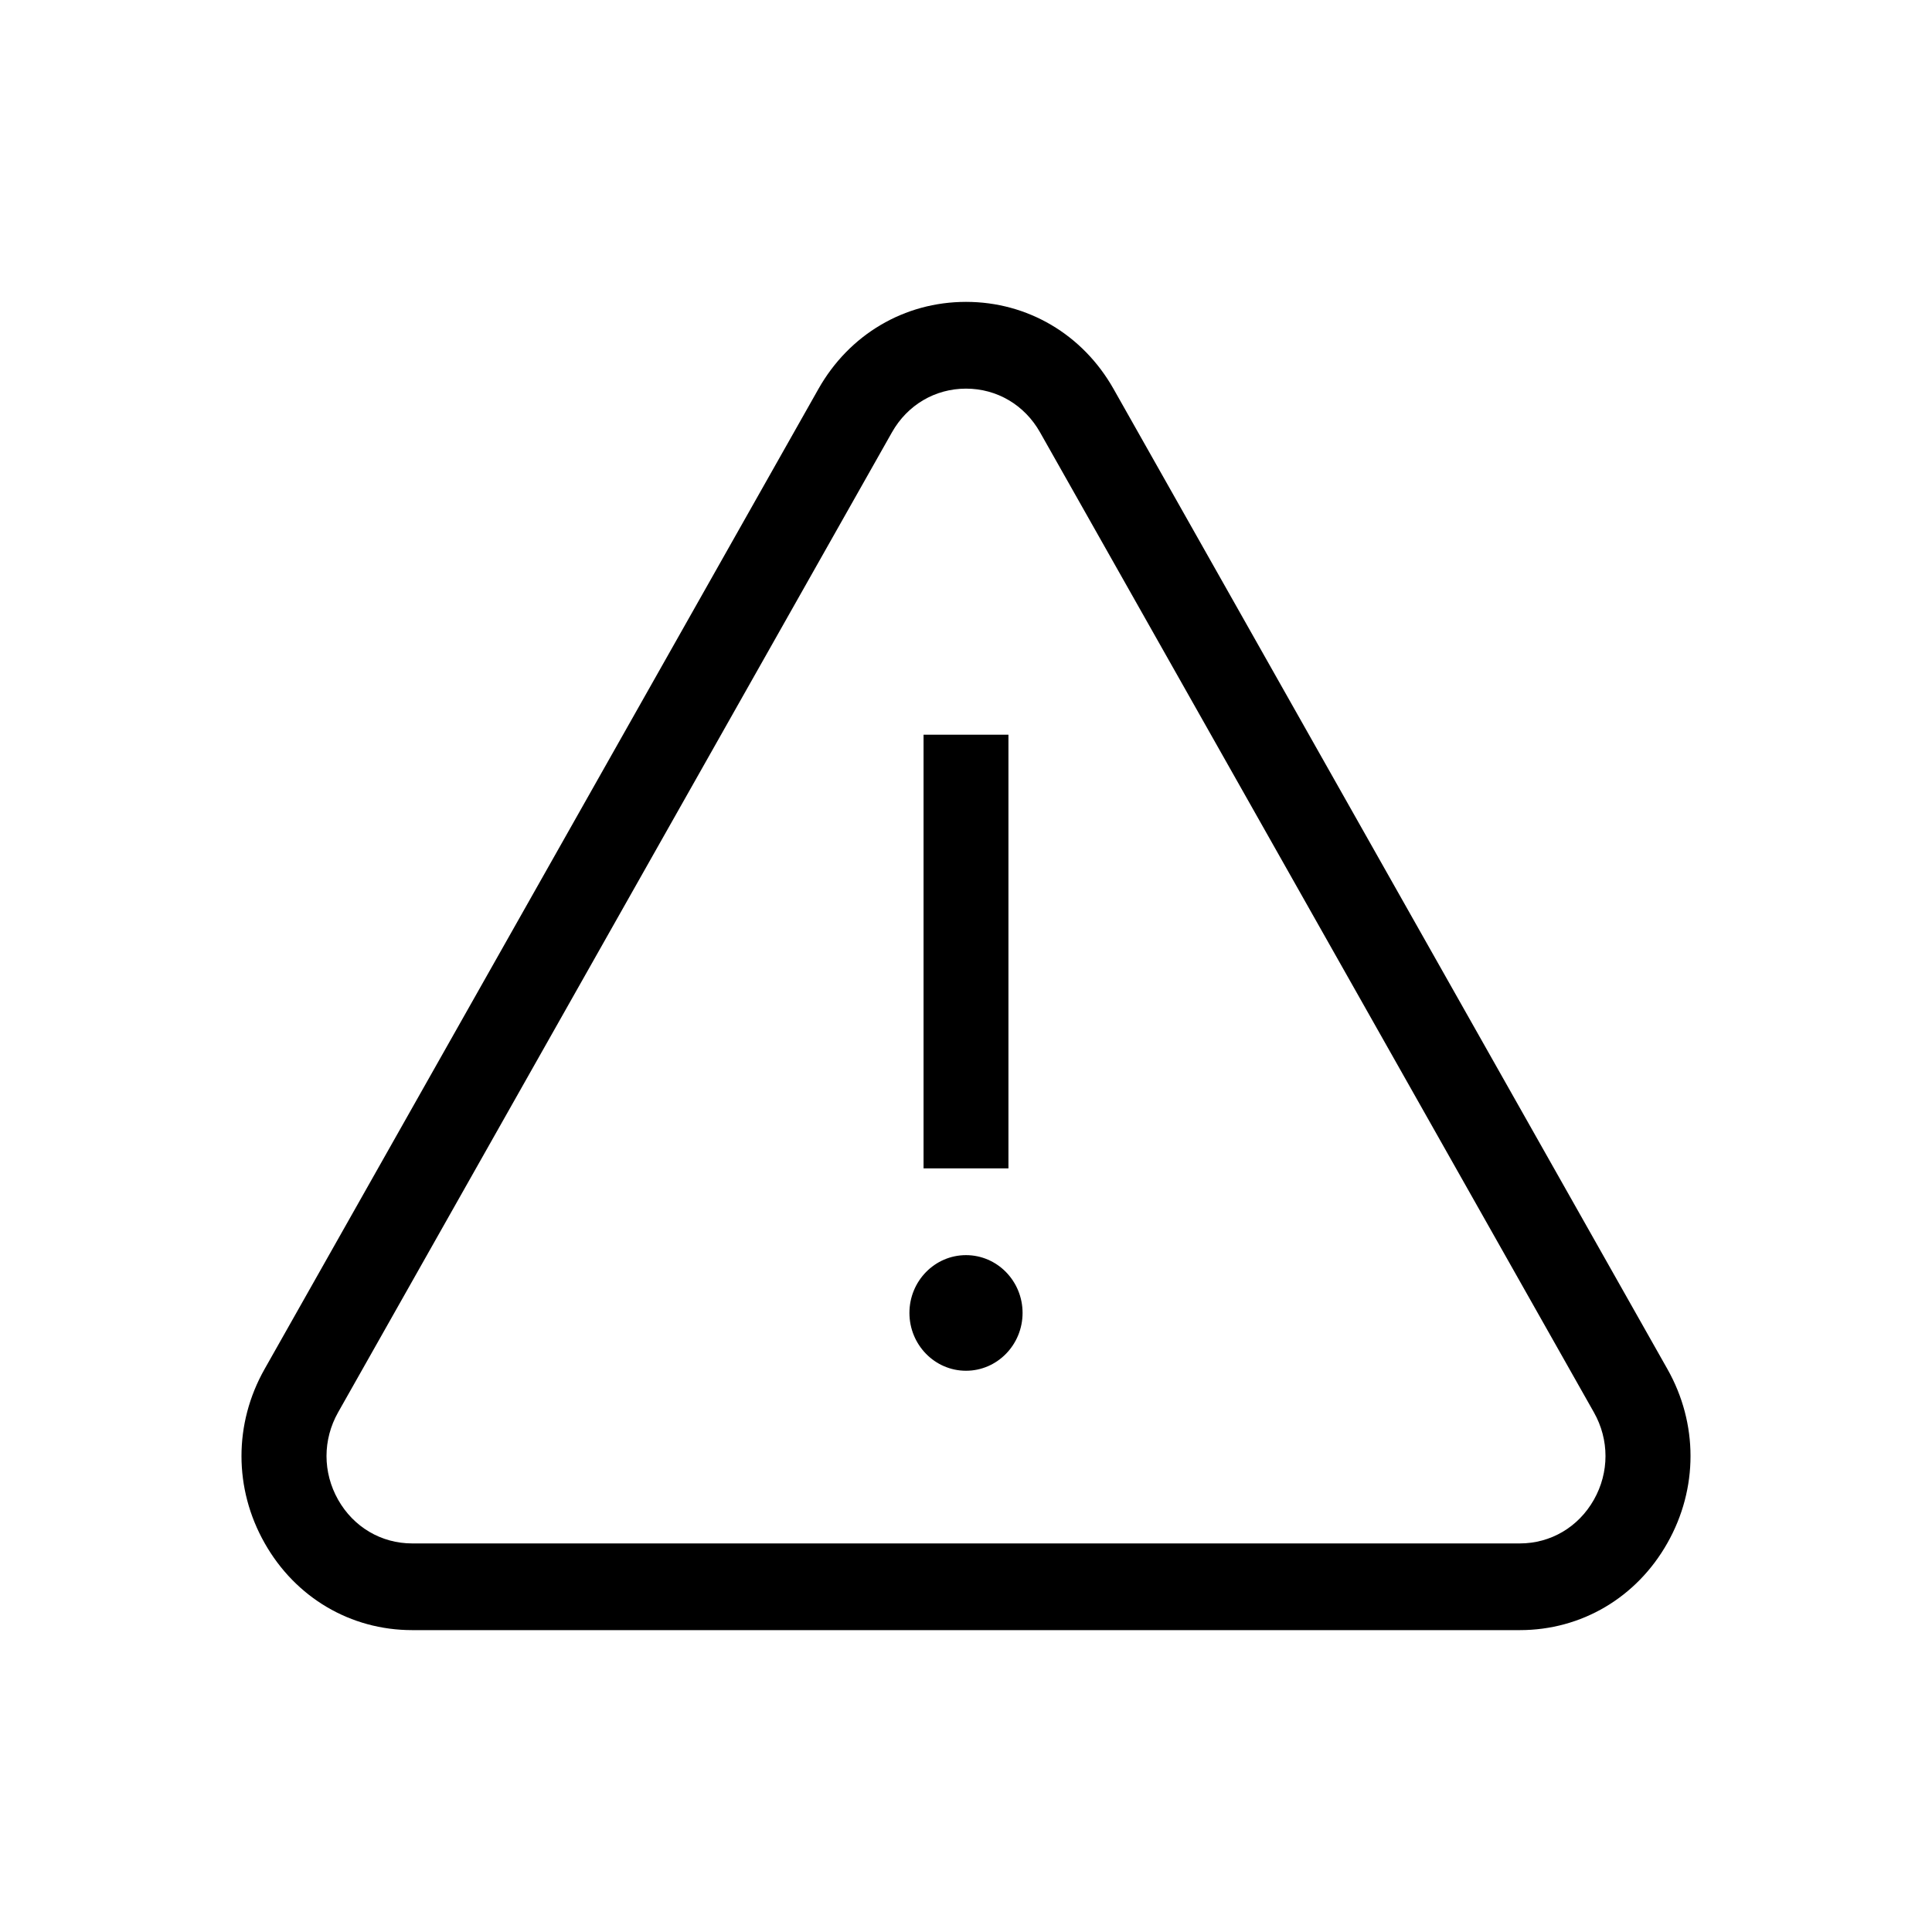
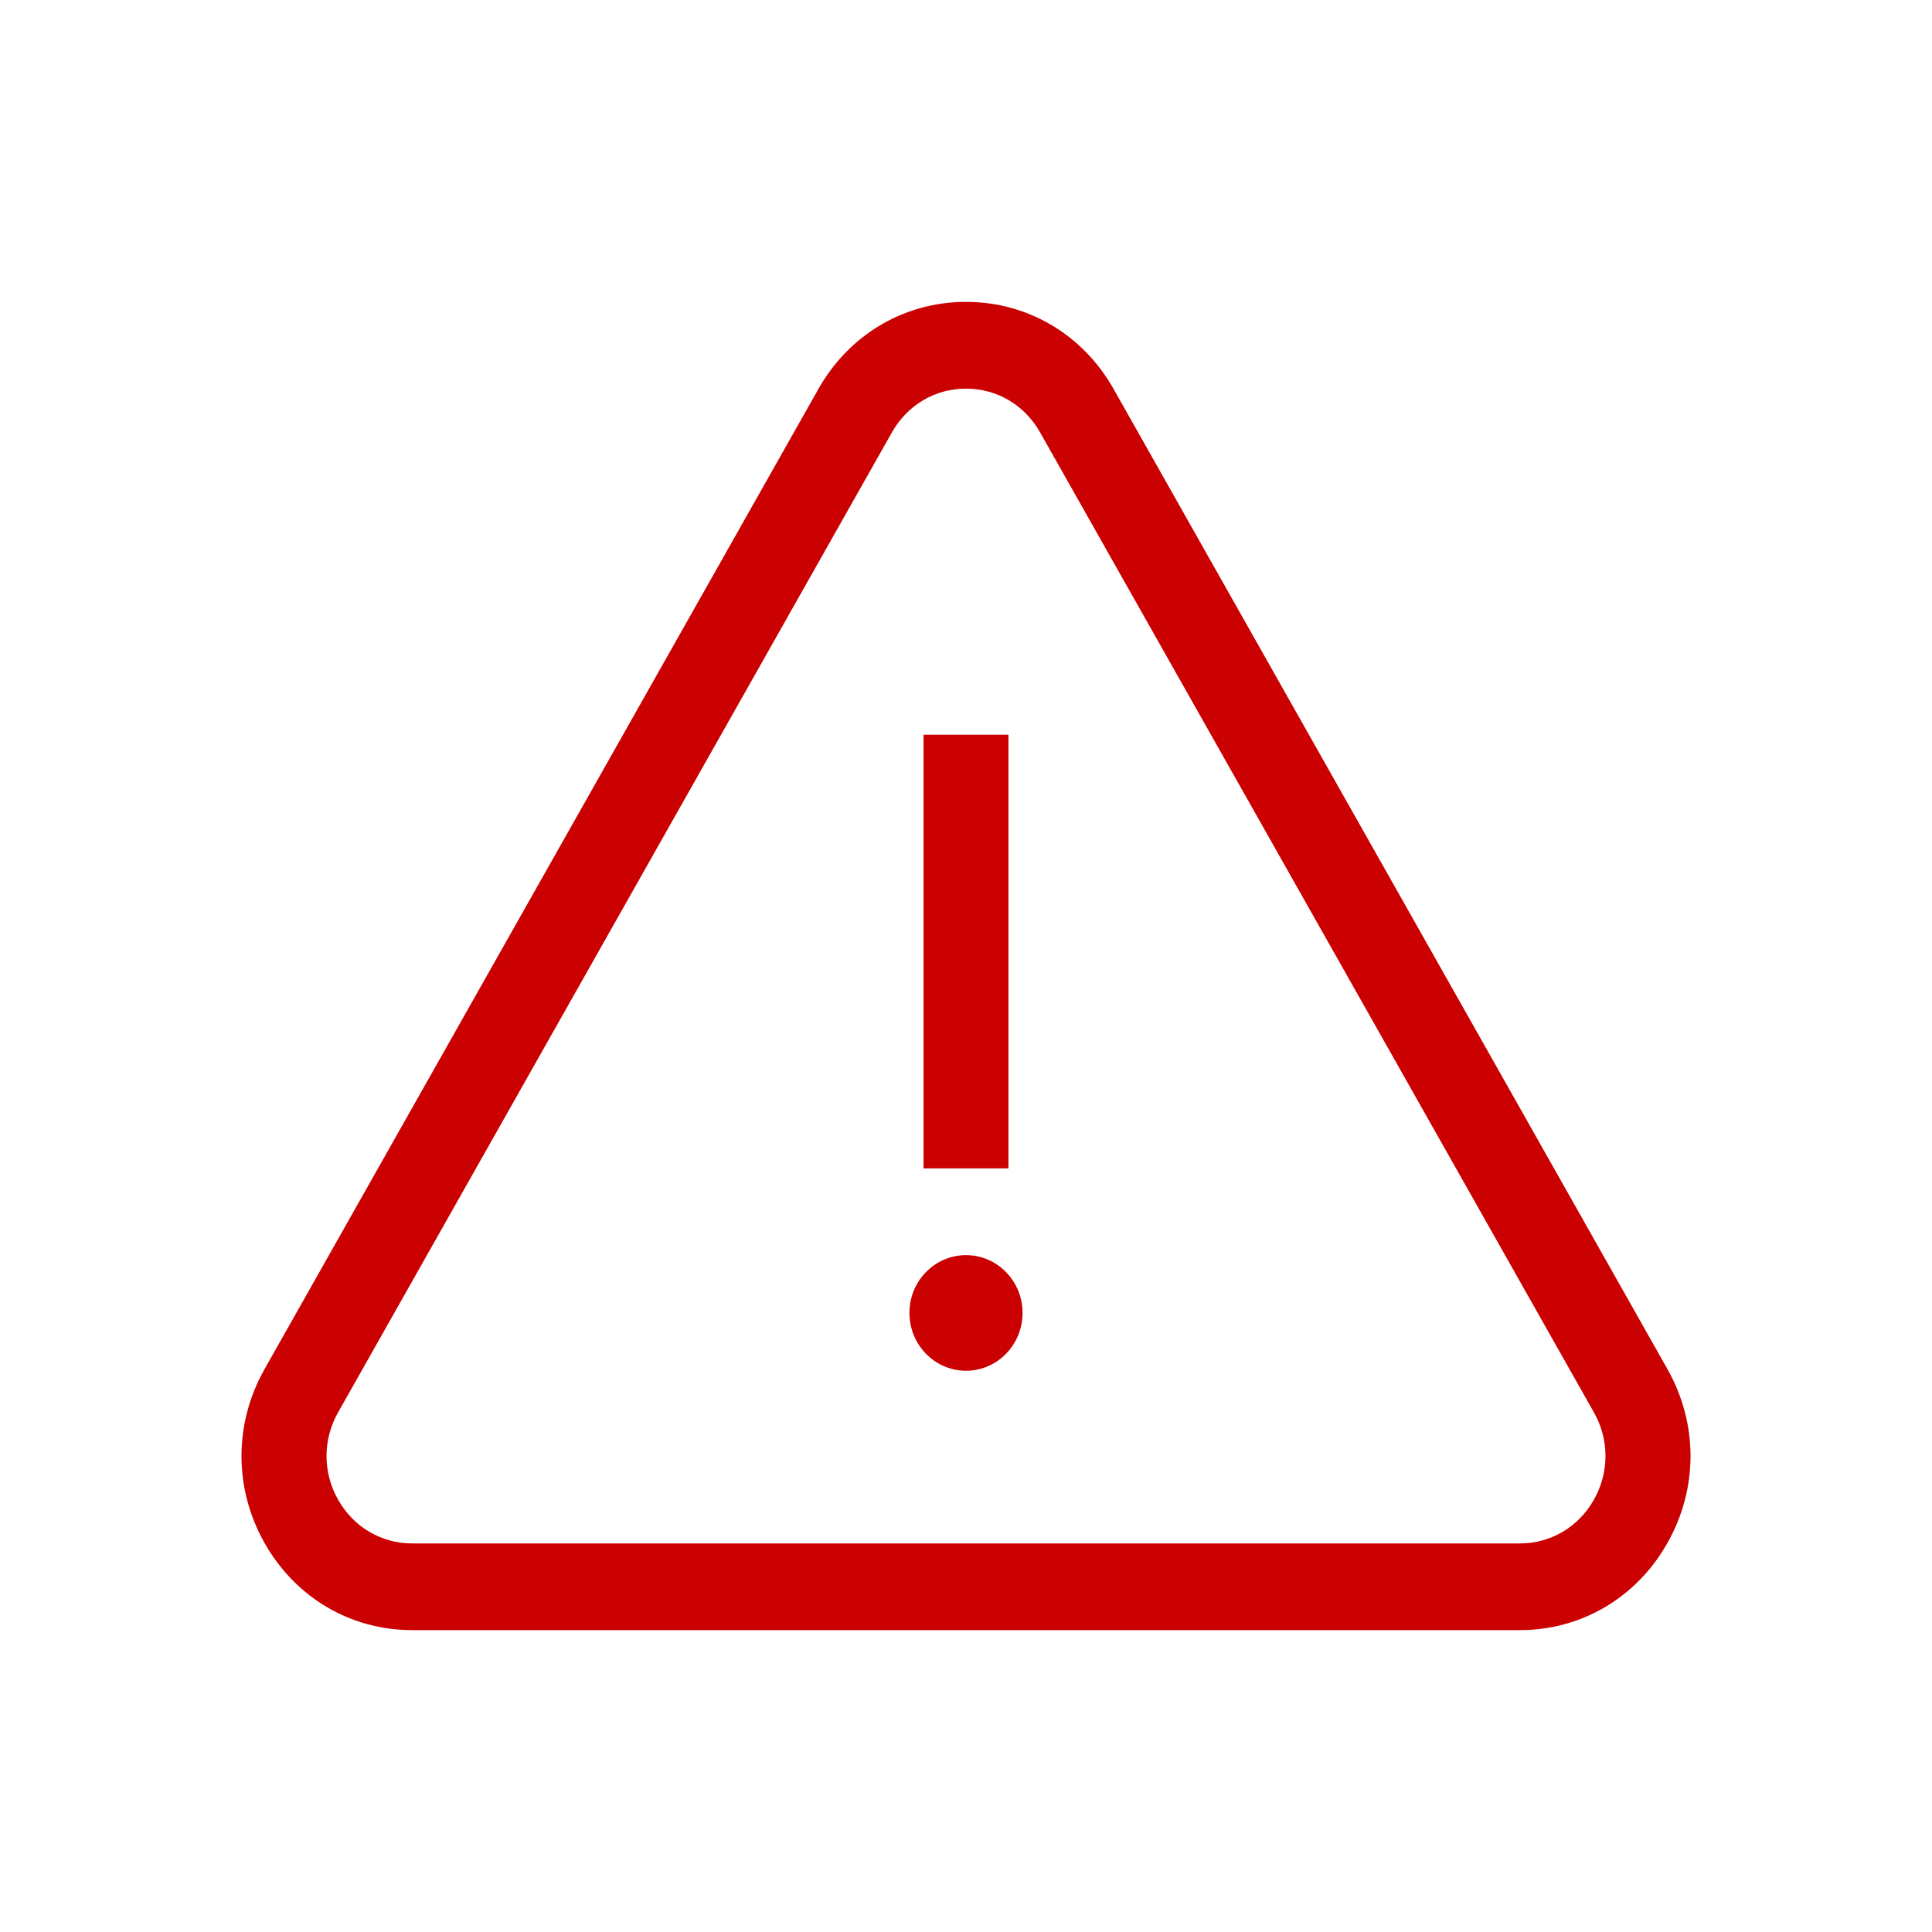
<svg xmlns="http://www.w3.org/2000/svg" width="32" height="32" viewBox="0 0 32 32" fill="none">
-   <path d="M27.617 22.675L18.444 6.442C17.934 5.539 17.02 5 16 5C14.98 5 14.066 5.539 13.556 6.442L4.383 22.675C3.872 23.578 3.872 24.656 4.383 25.558C4.893 26.461 5.806 27 6.827 27H25.173C26.194 27 27.107 26.461 27.617 25.558C28.128 24.656 28.128 23.578 27.617 22.675ZM26.4 24.84C26.144 25.293 25.685 25.564 25.173 25.564H6.827C6.315 25.564 5.856 25.293 5.6 24.84C5.344 24.387 5.344 23.846 5.6 23.393L14.774 7.16C15.03 6.707 15.488 6.437 16 6.437C16.512 6.437 16.97 6.707 17.226 7.16L26.4 23.393C26.656 23.846 26.656 24.387 26.4 24.84Z" fill="black" />
-   <path d="M16.703 12.169H15.297V19.352H16.703V12.169Z" fill="black" />
-   <path d="M16 20.789C15.483 20.789 15.063 21.218 15.063 21.746C15.063 22.274 15.483 22.704 16 22.704C16.517 22.704 16.937 22.274 16.937 21.746C16.937 21.218 16.517 20.789 16 20.789Z" fill="black" />
+   <path d="M27.617 22.675L18.444 6.442C17.934 5.539 17.02 5 16 5C14.98 5 14.066 5.539 13.556 6.442L4.383 22.675C3.872 23.578 3.872 24.656 4.383 25.558C4.893 26.461 5.806 27 6.827 27H25.173C26.194 27 27.107 26.461 27.617 25.558C28.128 24.656 28.128 23.578 27.617 22.675ZM26.4 24.84C26.144 25.293 25.685 25.564 25.173 25.564H6.827C6.315 25.564 5.856 25.293 5.6 24.84C5.344 24.387 5.344 23.846 5.6 23.393L14.774 7.16C15.03 6.707 15.488 6.437 16 6.437C16.512 6.437 16.97 6.707 17.226 7.16L26.4 23.393C26.656 23.846 26.656 24.387 26.4 24.84Z" fill="#CB0000" />
+   <path d="M16.703 12.169H15.297V19.352H16.703V12.169Z" fill="#CB0000" />
+   <path d="M16 20.789C15.483 20.789 15.063 21.218 15.063 21.746C15.063 22.274 15.483 22.704 16 22.704C16.517 22.704 16.937 22.274 16.937 21.746C16.937 21.218 16.517 20.789 16 20.789Z" fill="#CB0000" />
</svg>
